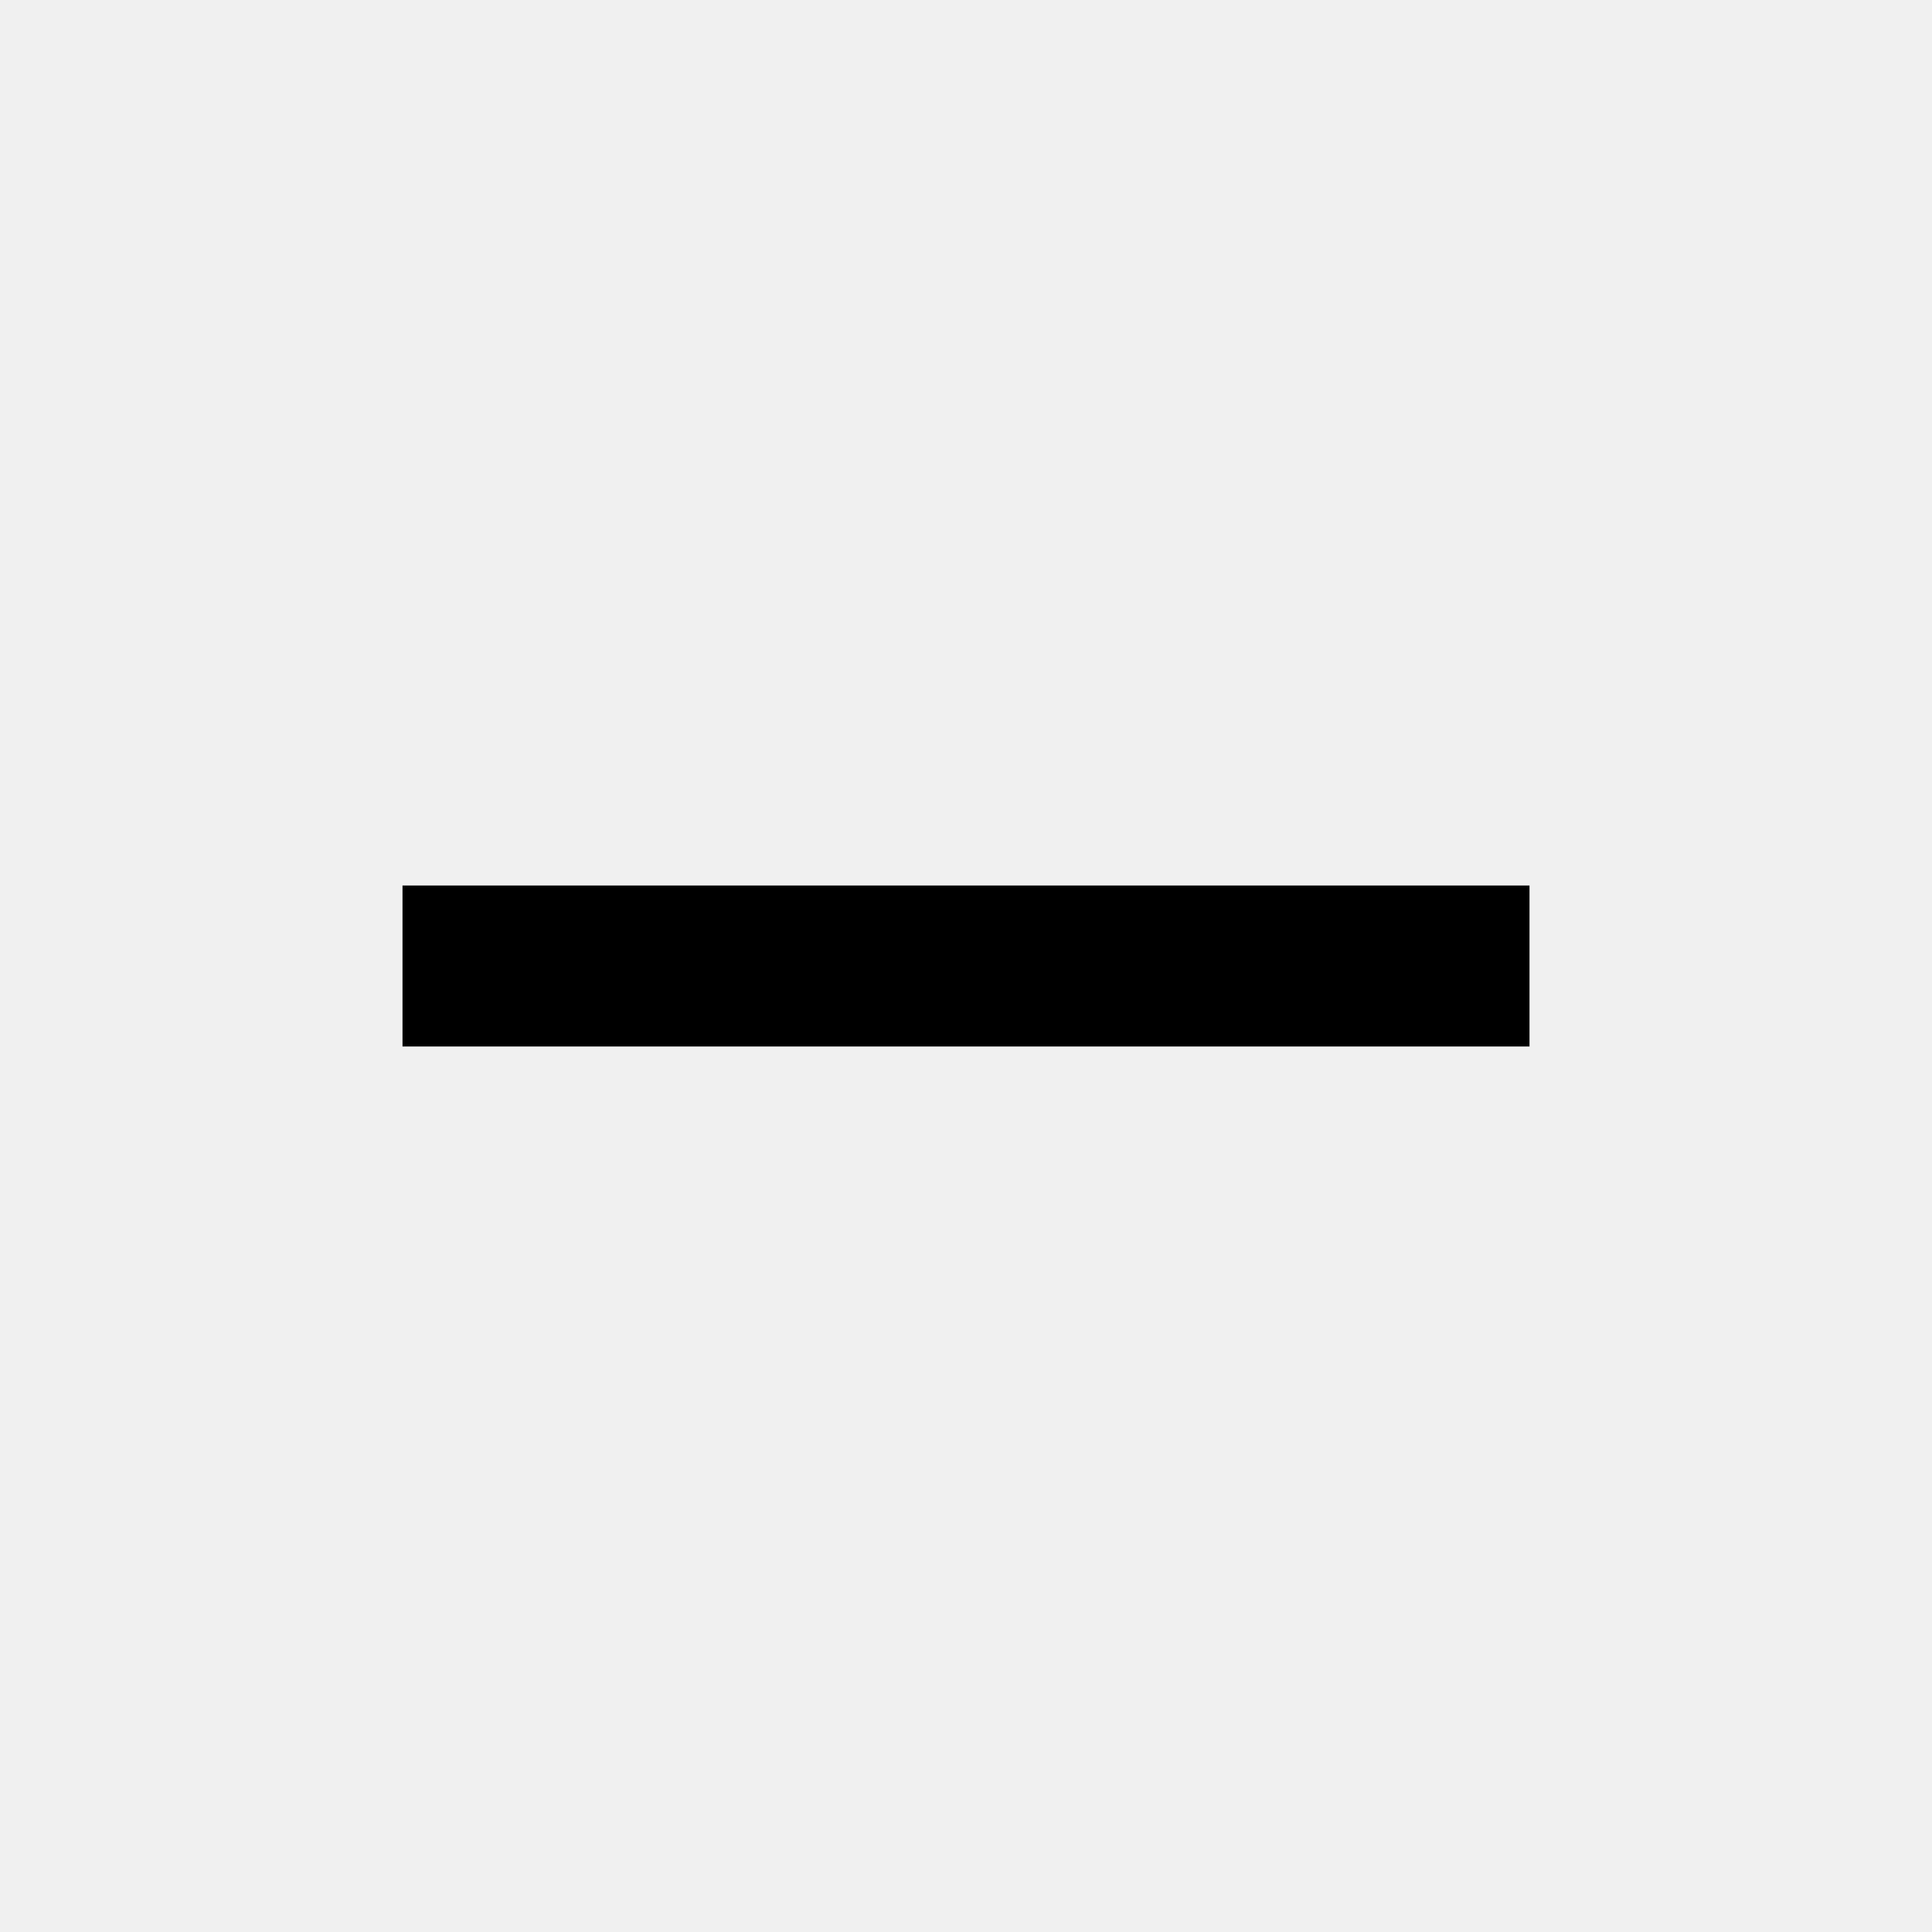
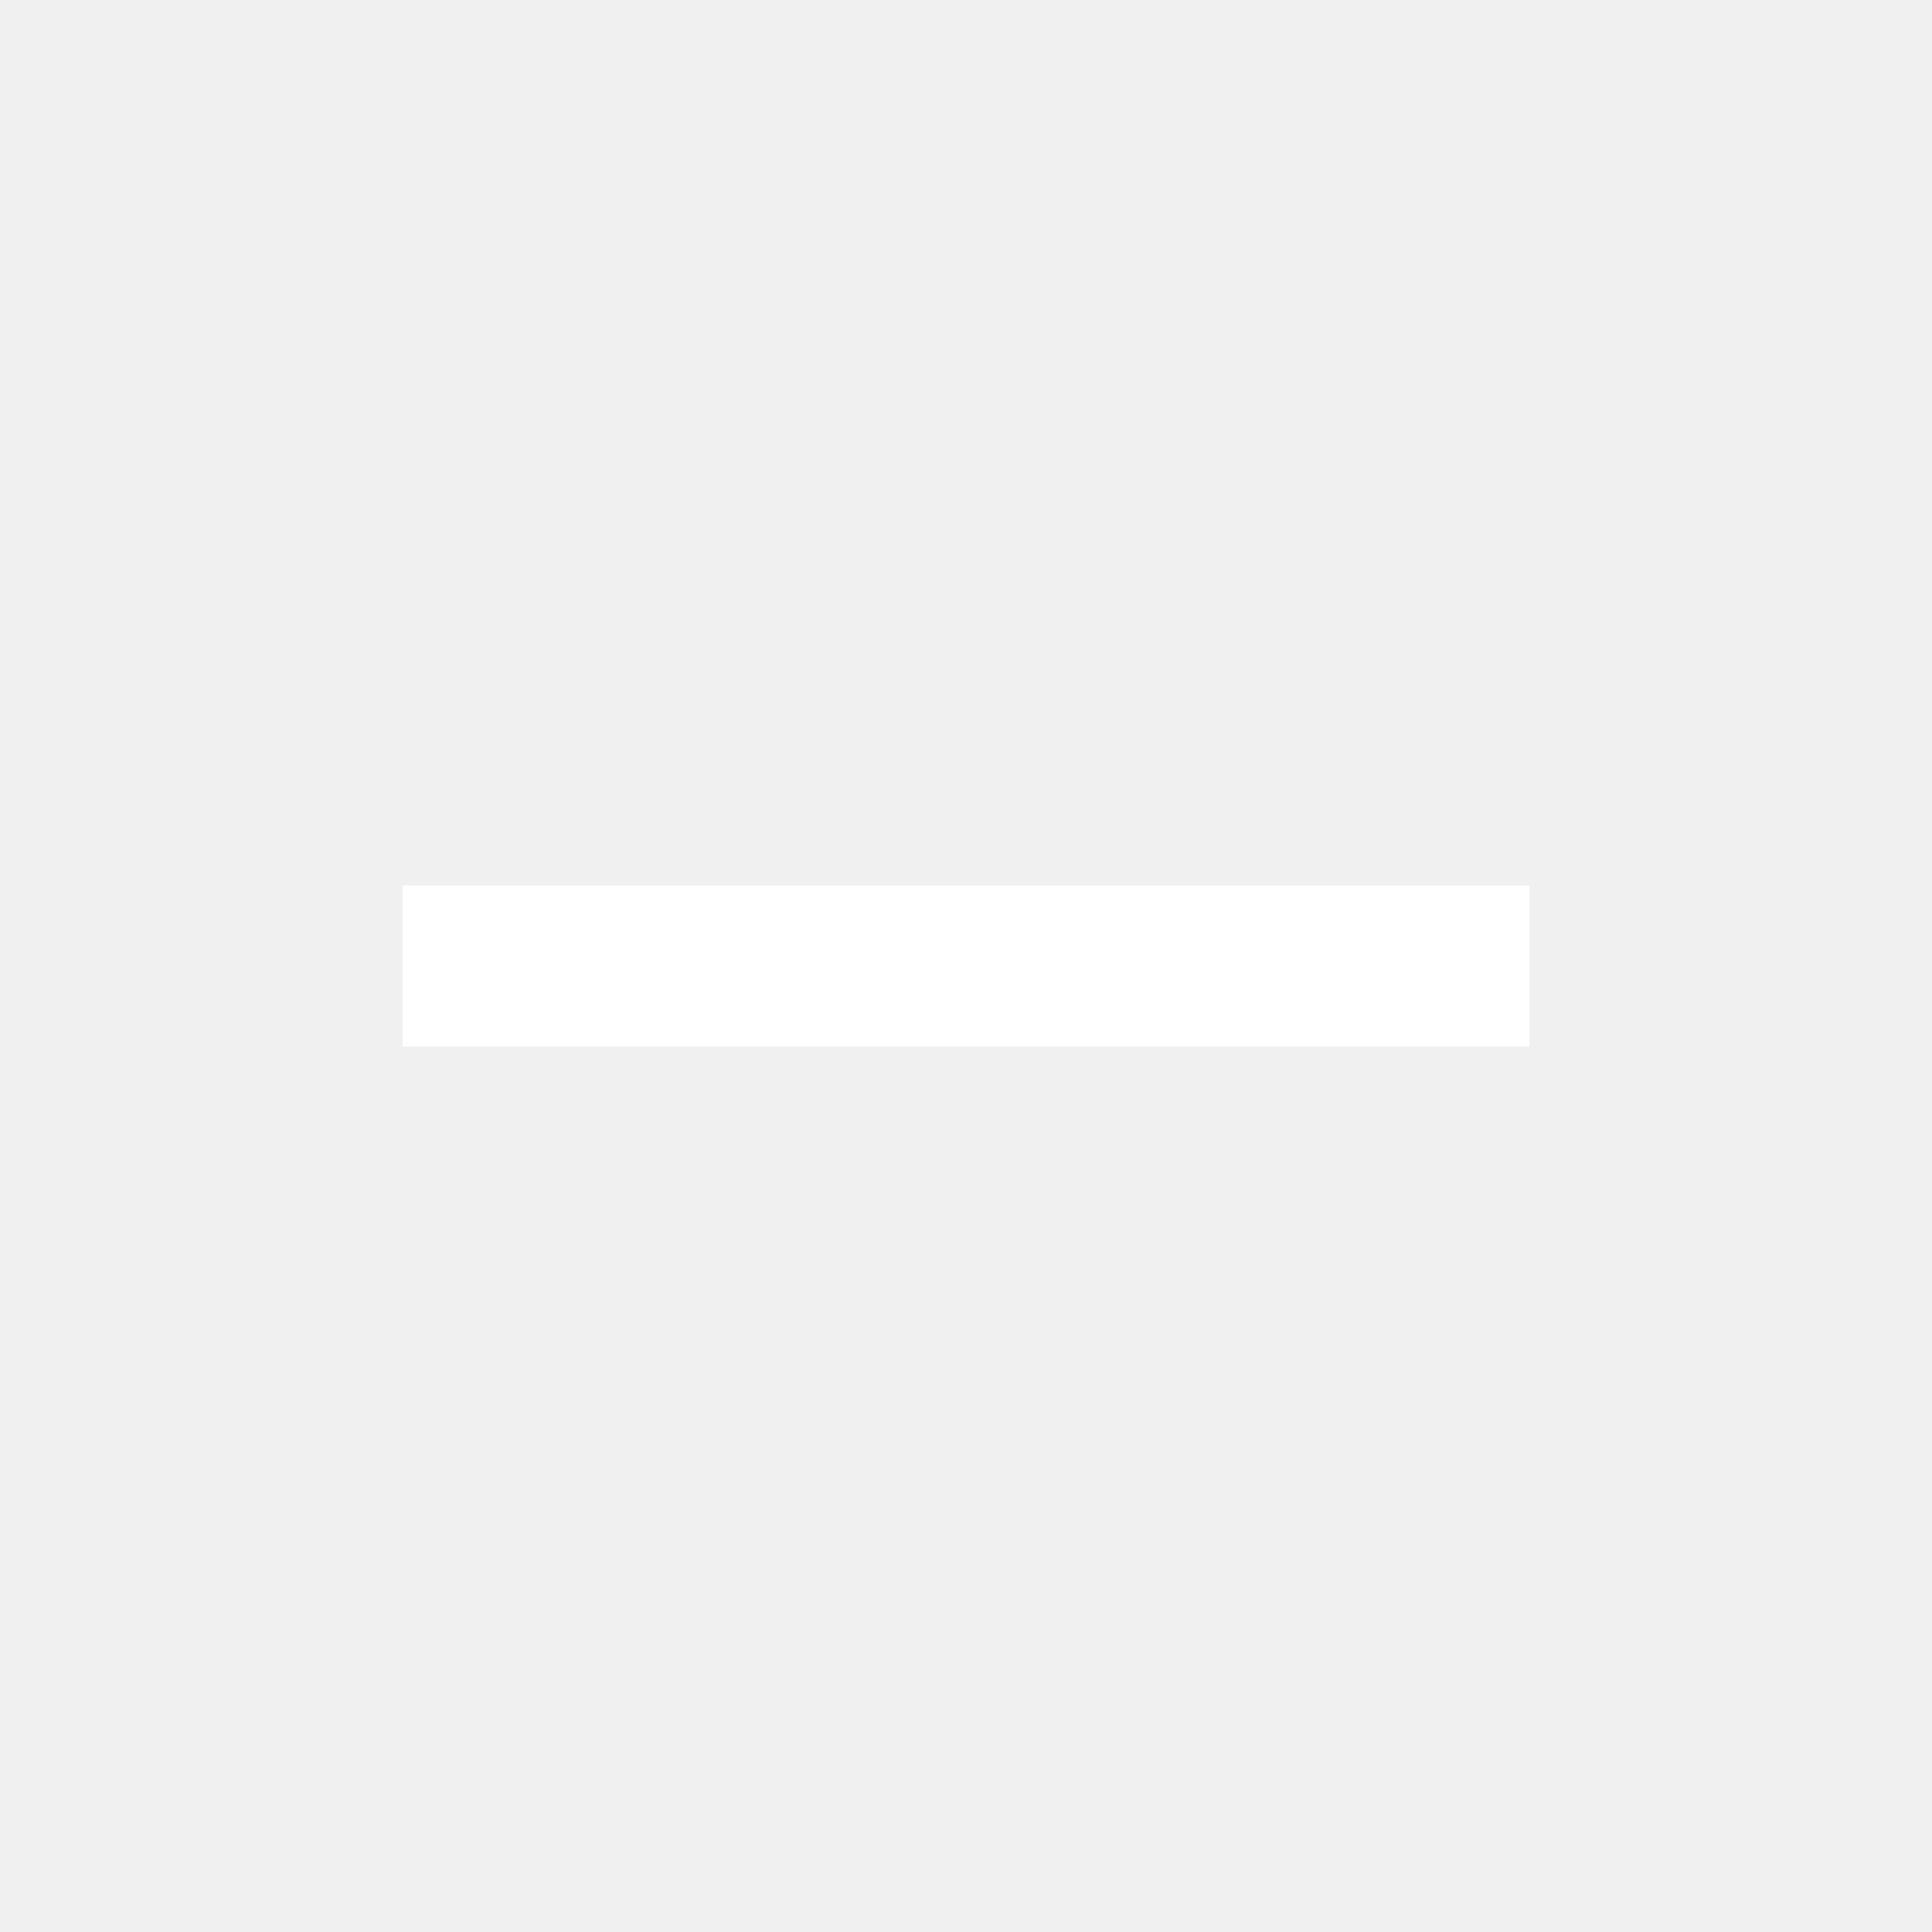
- <svg xmlns="http://www.w3.org/2000/svg" fill="#000000" version="1.1" id="Layer_1" viewBox="0 0 24 24" xml:space="preserve">
+ <svg xmlns="http://www.w3.org/2000/svg" fill="#fff" version="1.1" id="Layer_1" viewBox="0 0 24 24" xml:space="preserve">
  <style type="text/css">
	.st0{fill:none;}
</style>
  <g id="surface1">
    <path d="M5,11v2h14v-2H5z" />
  </g>
  <rect class="st0" width="24" height="24" />
</svg>
